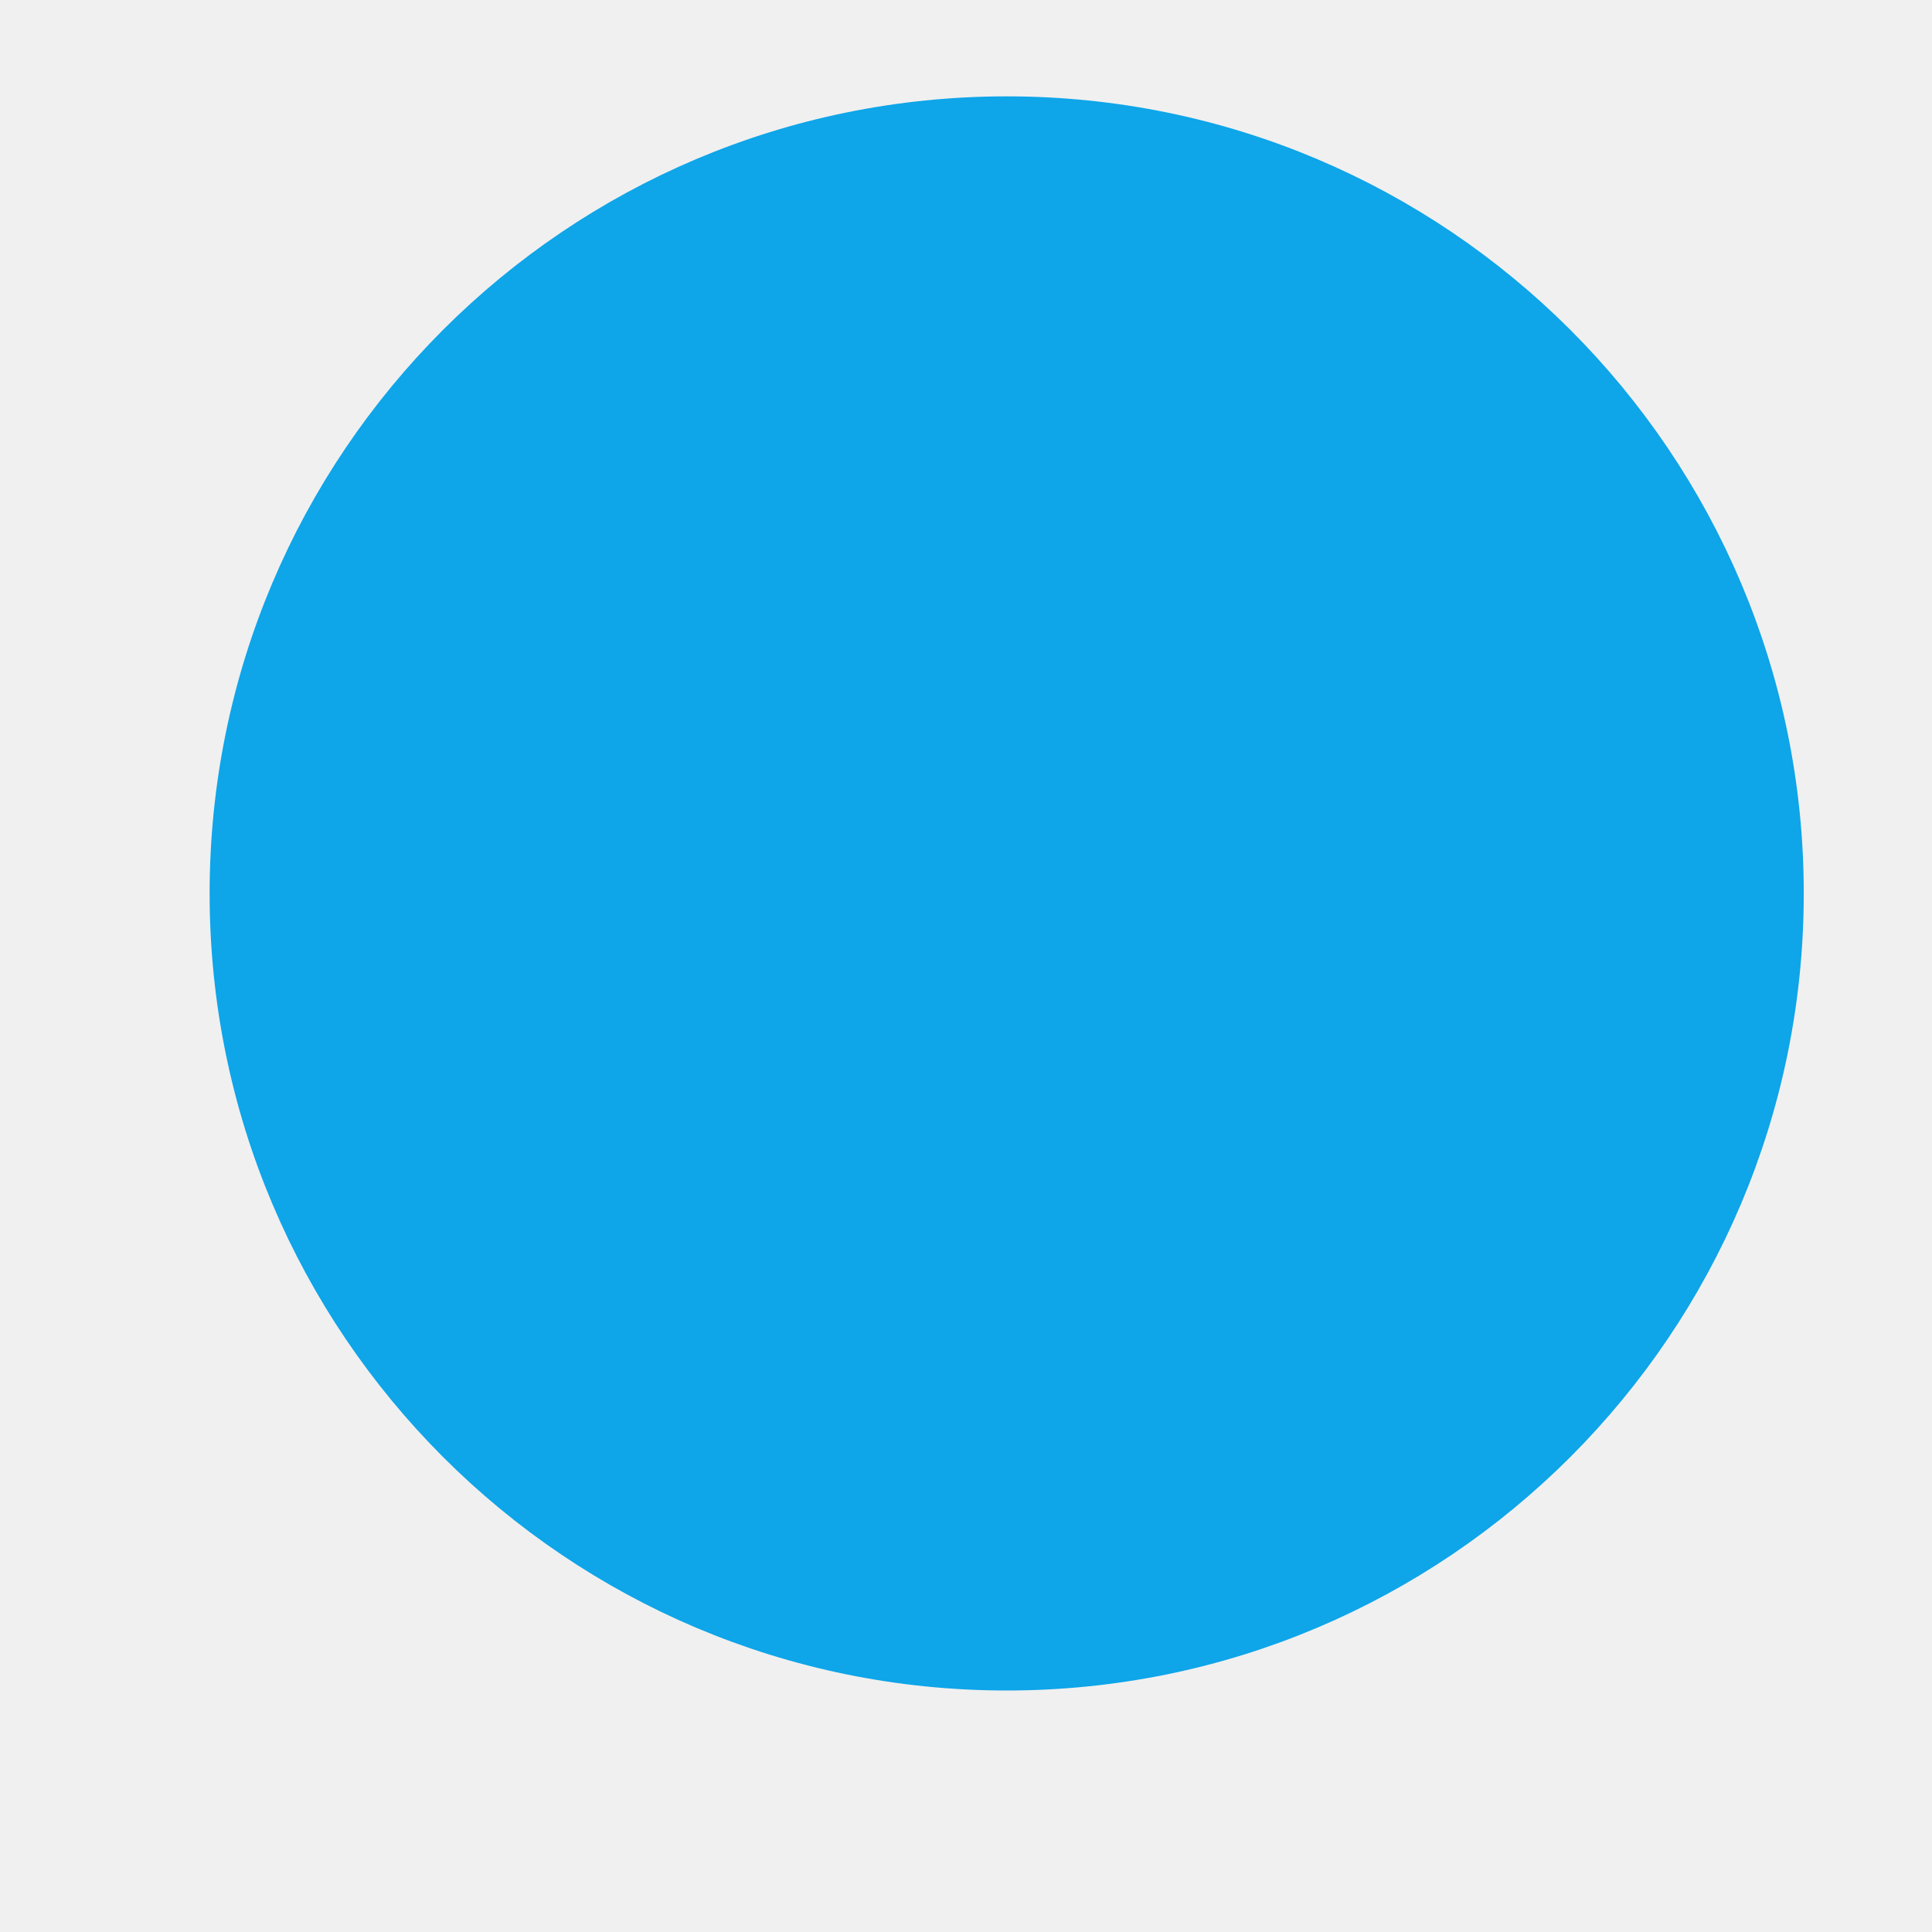
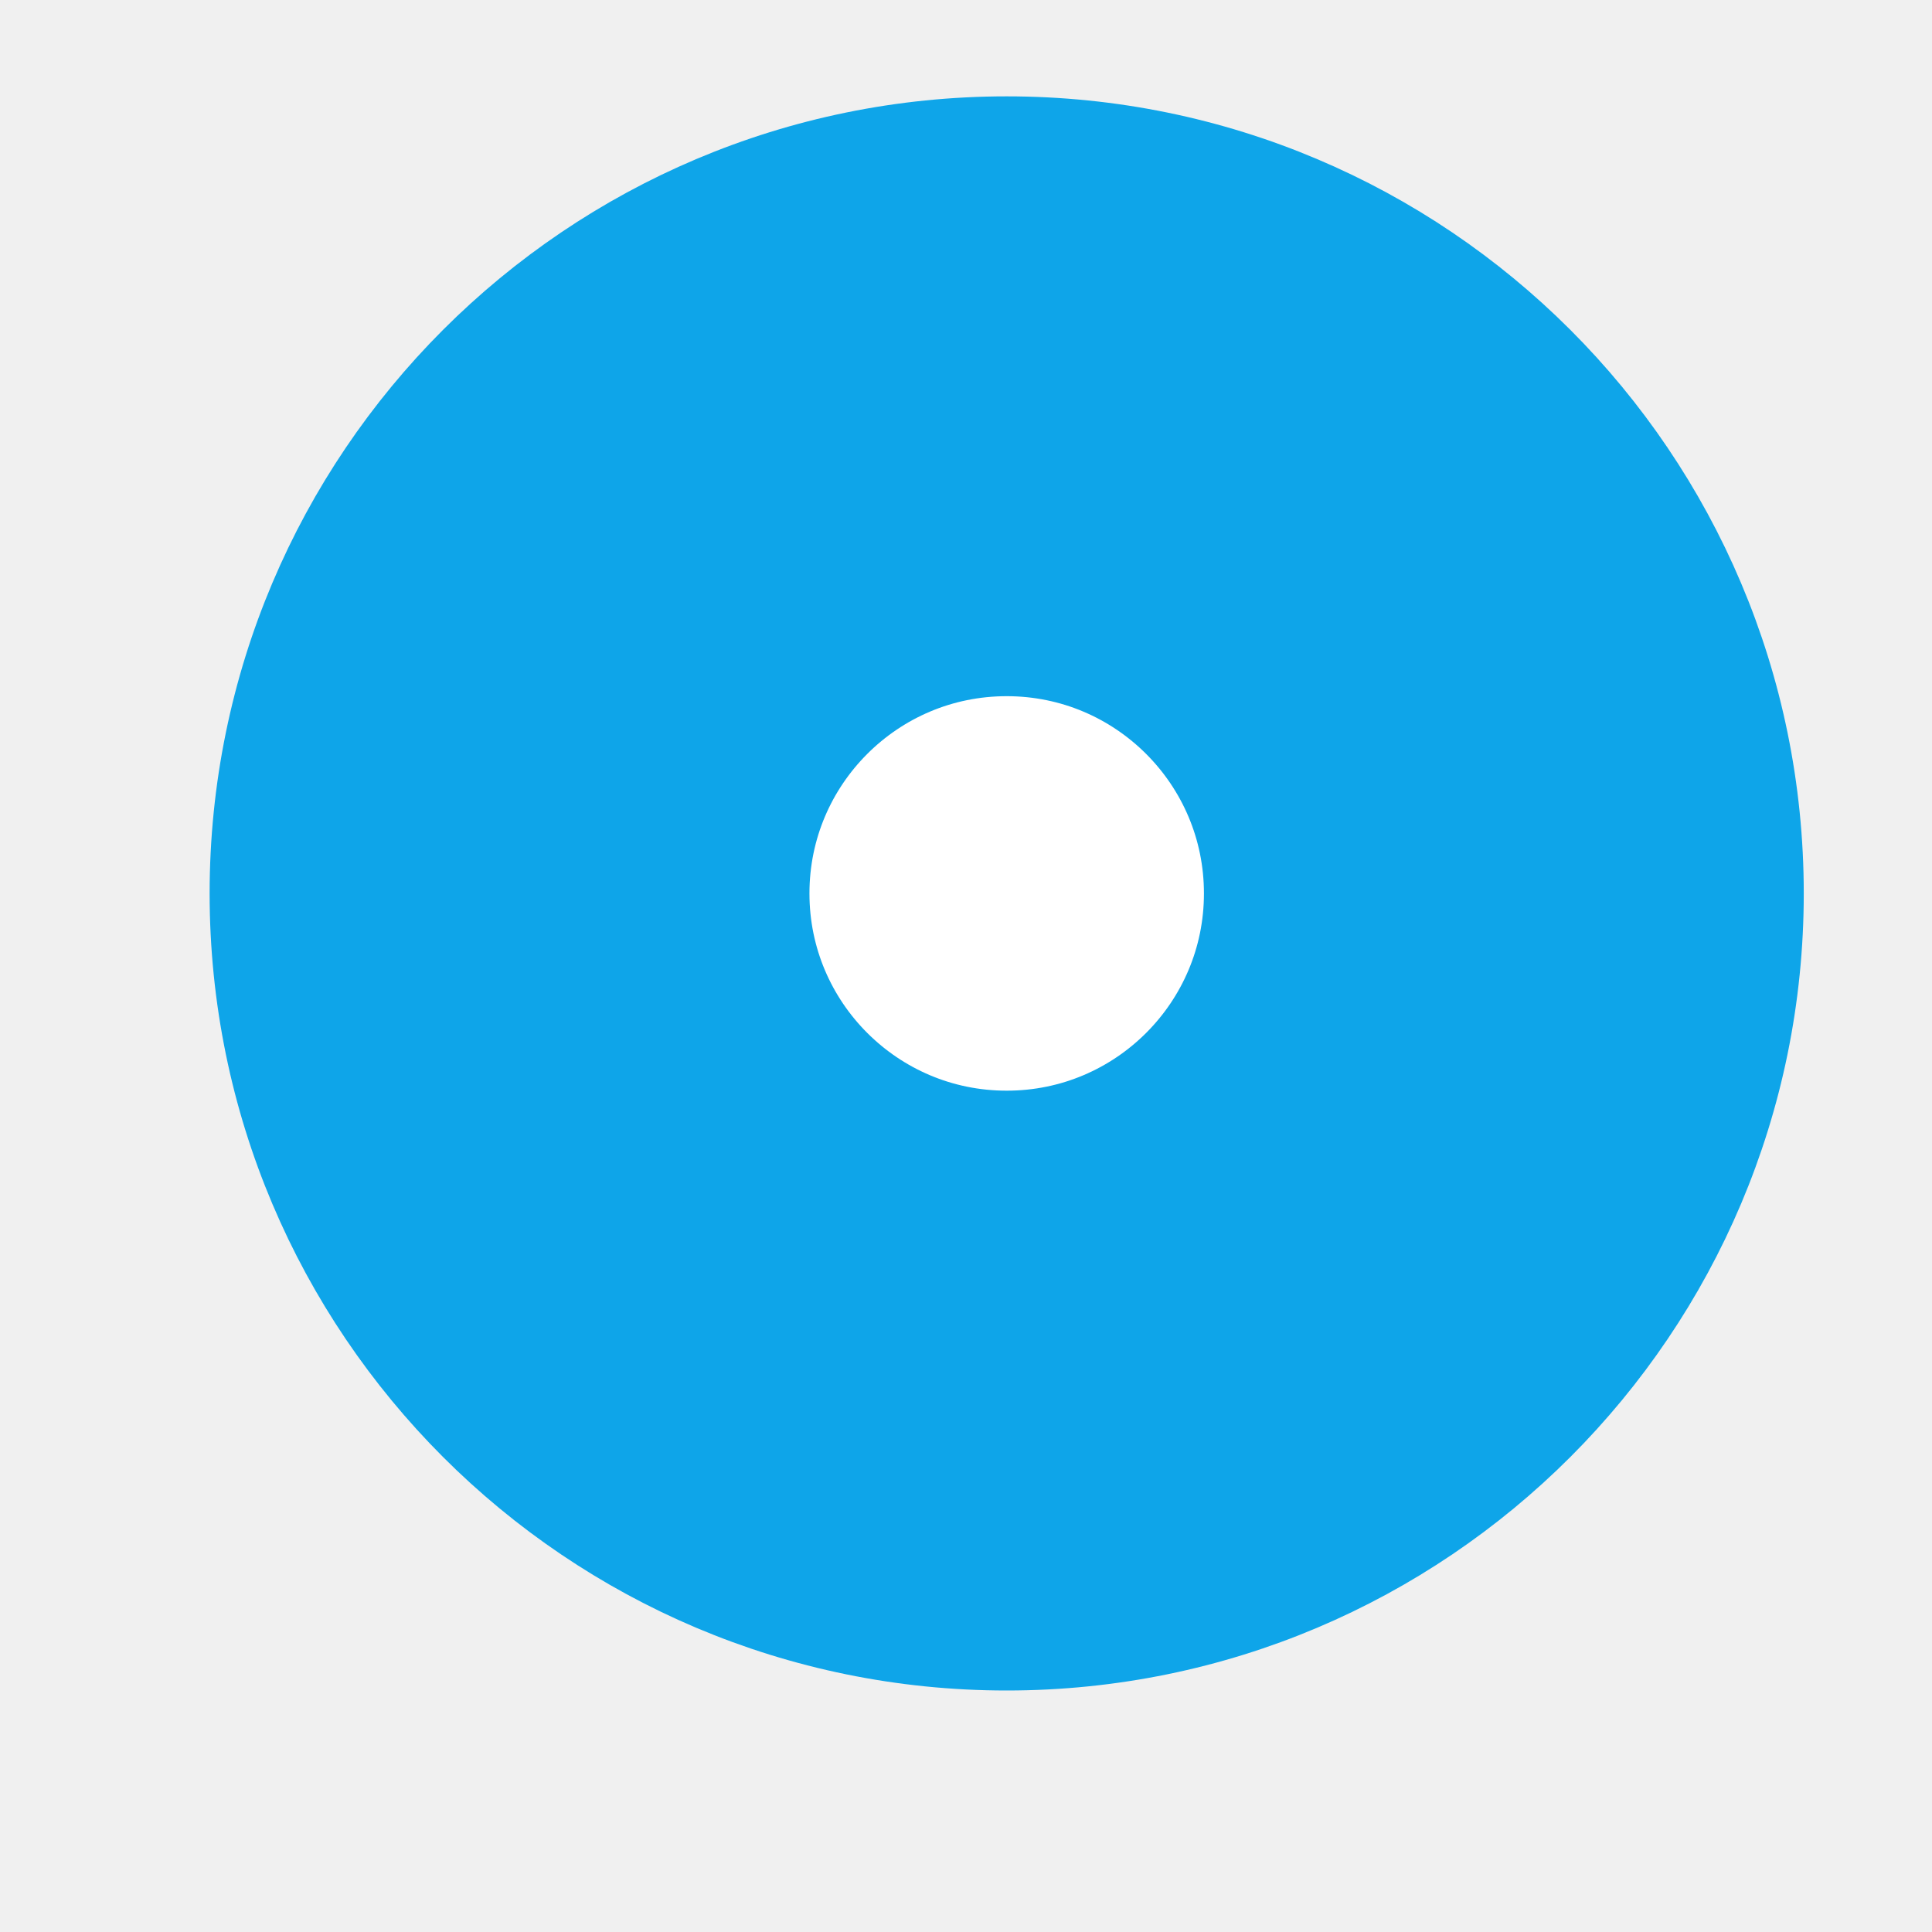
<svg xmlns="http://www.w3.org/2000/svg" width="160" height="160" viewBox="0 0 160 160">
  <defs>
-     <style>.cls-1,.cls-3{fill:#0ea5e9;stroke:#0ea5e9;stroke-miterlimit:10;}.cls-1{stroke-width:5px;}.cls-2{fill:#0ea5e9;}.cls-3{fill:#0ea5e9;stroke-width:20.71px;}</style>
+     <style>.cls-1,.cls-3{fill:#0ea5e9;stroke:#0ea5e9;stroke-miterlimit:10;}.cls-1{stroke-width:5px;}.cls-2{fill:#0ea5e9;}.cls-3{fill:#0ea5e9;stroke-width:20.71px;} .cls-3{fill: #fff}</style>
  </defs>
  <g id="combined">
    <circle class="cls-1" cx="83.37" cy="73.99" r="63.51" />
    <circle class="cls-3" cx="83.37" cy="73.99" r="26.69" />
  </g>
</svg>
